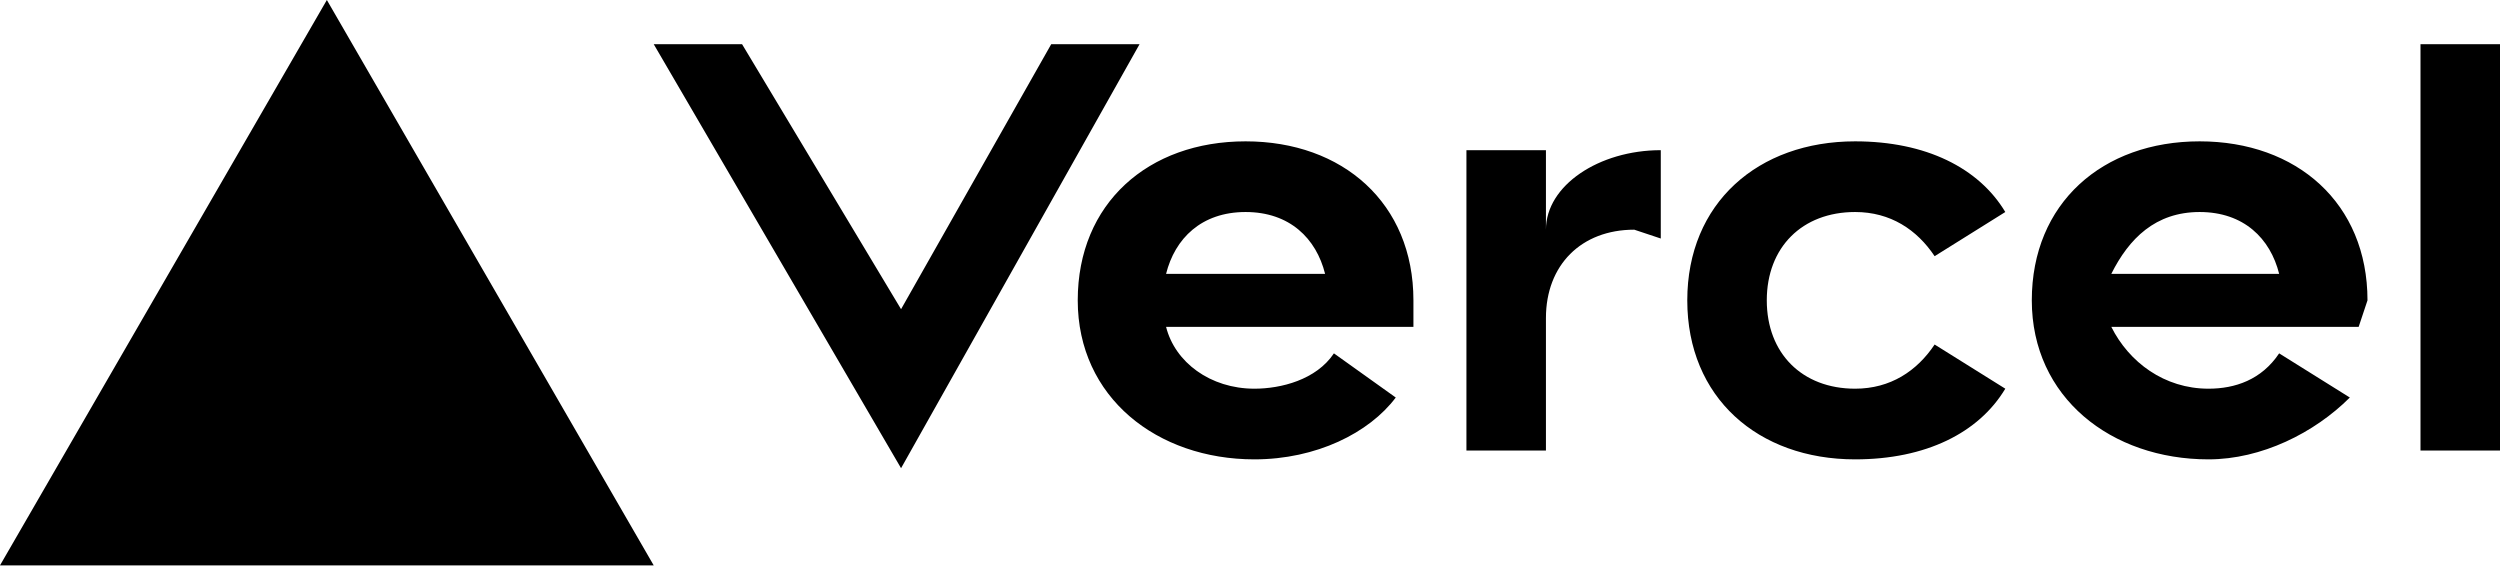
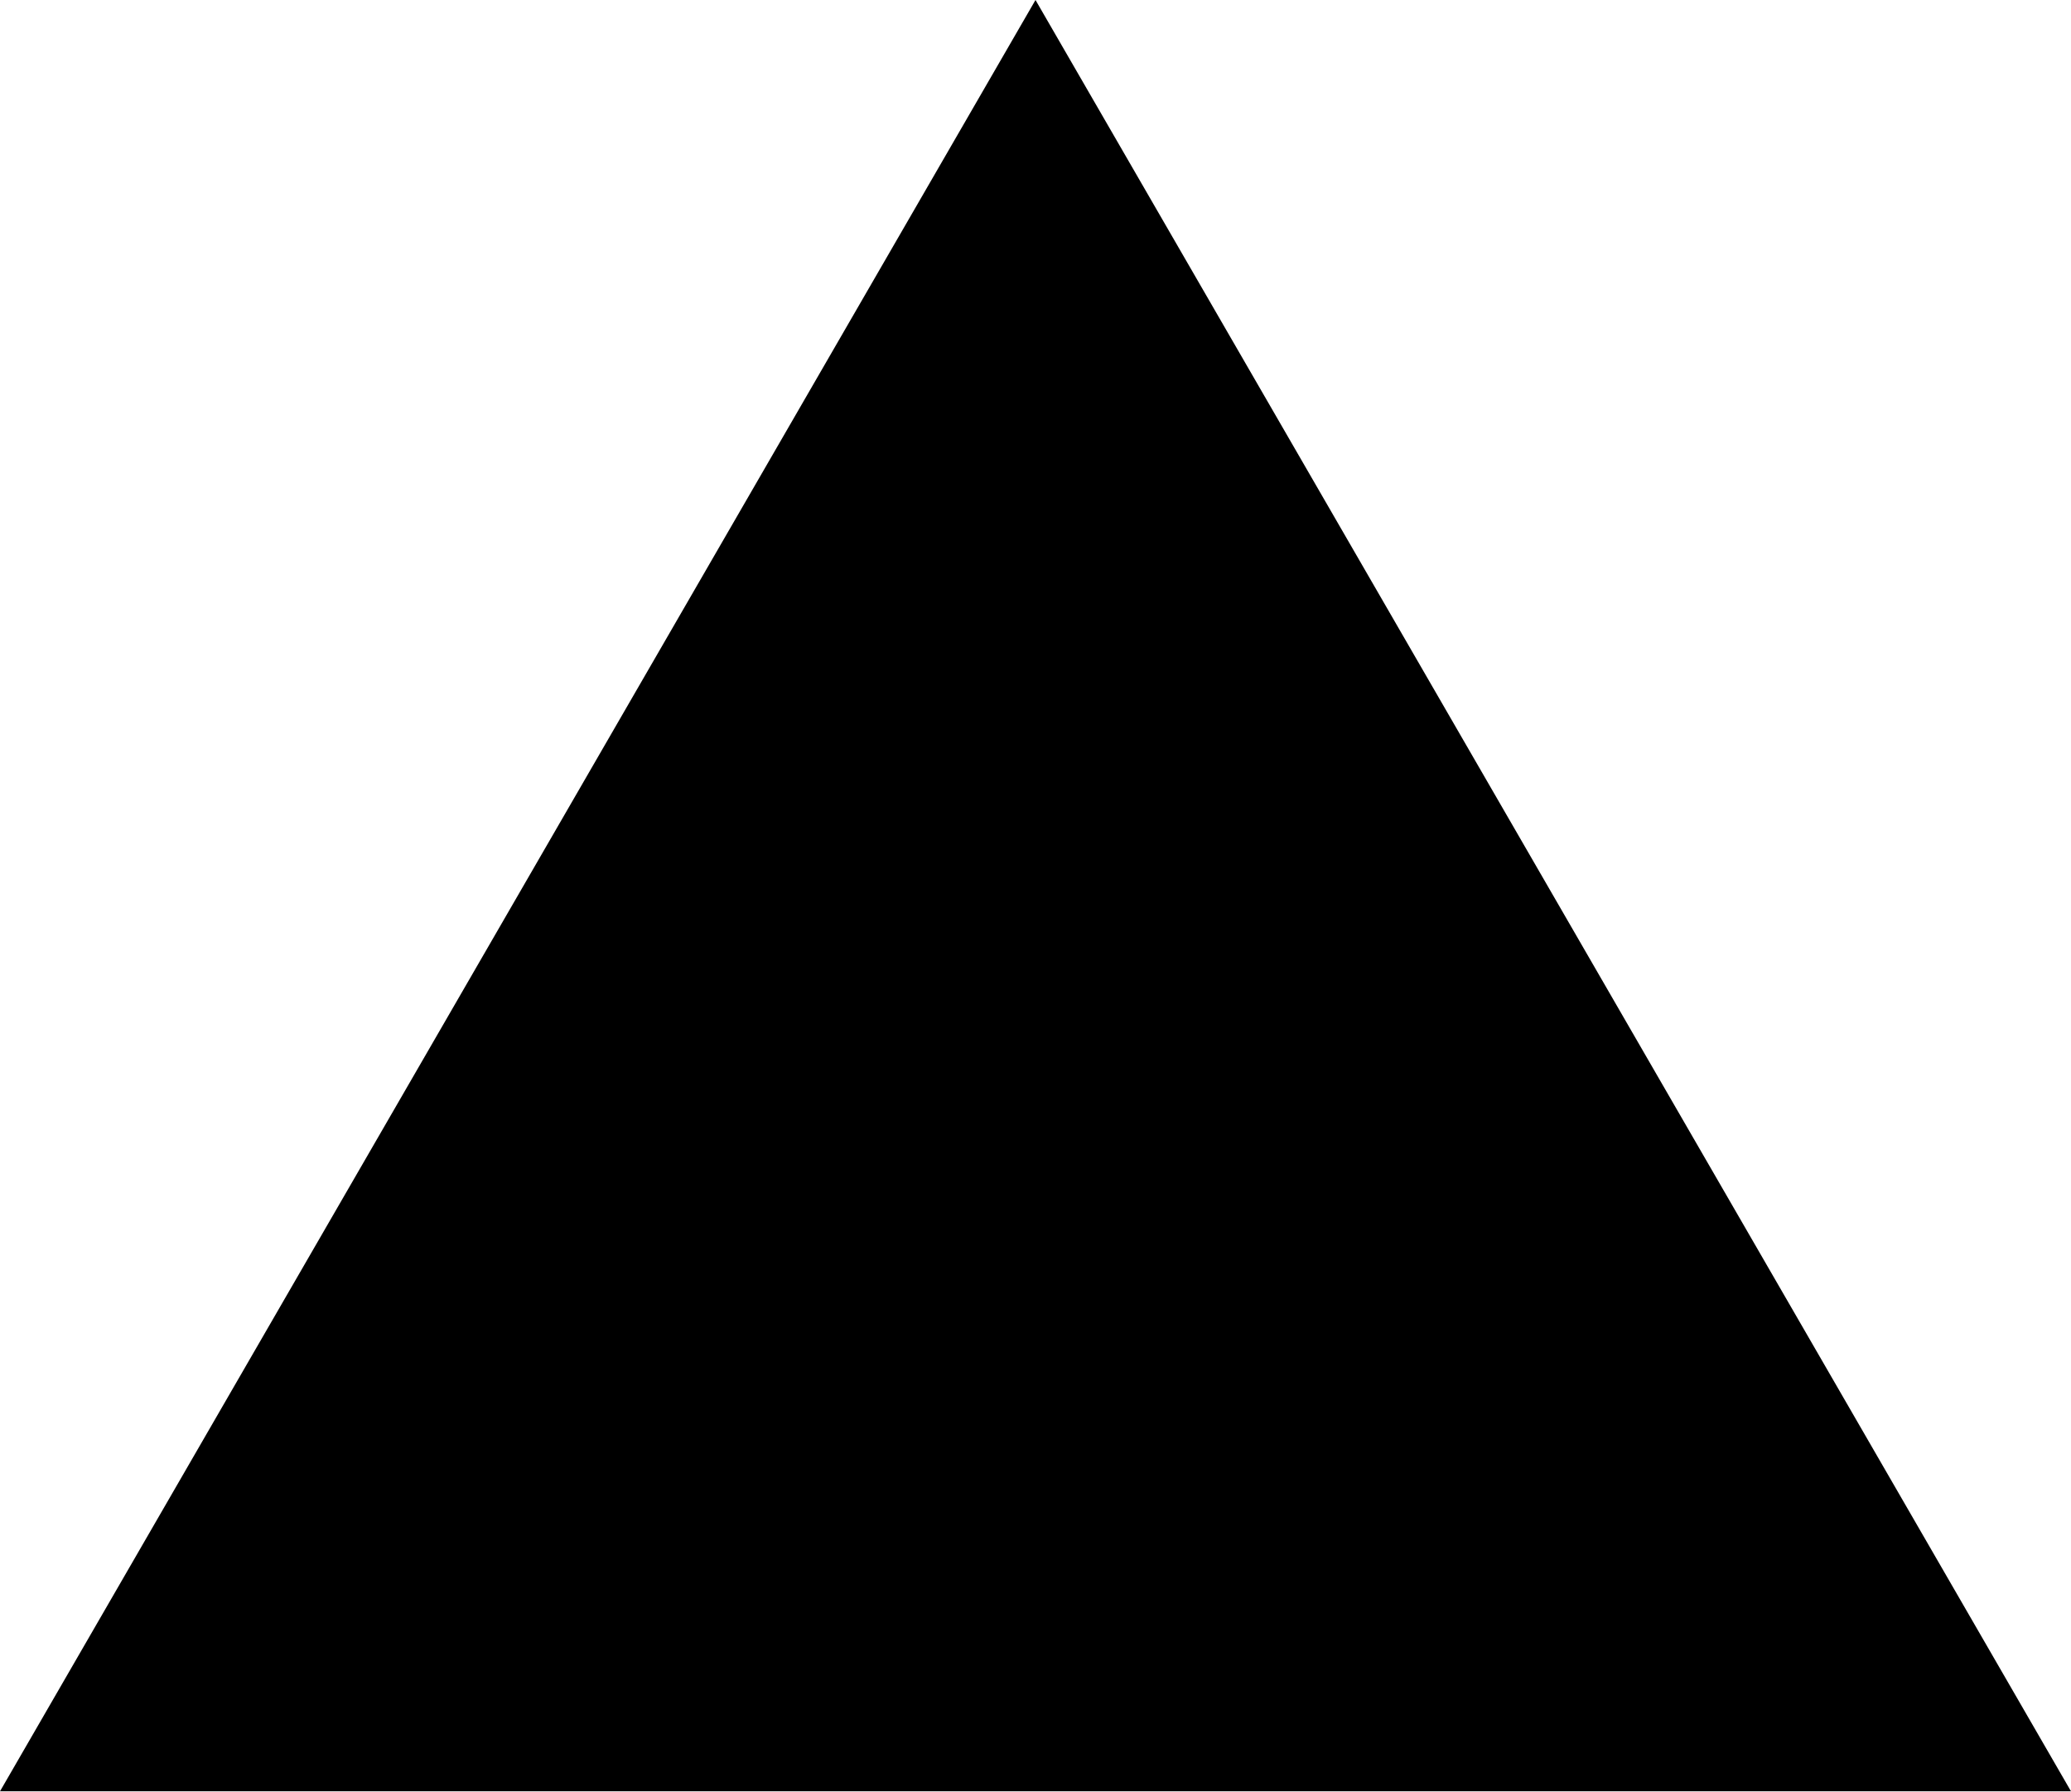
- <svg xmlns="http://www.w3.org/2000/svg" fill="none" viewBox="0 0 283 64">
-   <path fill="black" d="M141 16c-11 0-19 7-19 18s9 18 20 18c7 0 13-3 16-7l-7-5c-2 3-6 4-9 4-5 0-9-3-10-7h28v-3c0-11-8-18-19-18zm-9 15c1-4 4-7 9-7s8 3 9 7h-18zm117-15c-11 0-19 7-19 18s9 18 20 18c6 0 12-3 16-7l-8-5c-2 3-5 4-8 4-5 0-9-3-11-7h28l1-3c0-11-8-18-19-18zm-10 15c2-4 5-7 10-7s8 3 9 7h-19zm-39 3c0 6 4 10 10 10 4 0 7-2 9-5l8 5c-3 5-9 8-17 8-11 0-19-7-19-18s8-18 19-18c8 0 14 3 17 8l-8 5c-2-3-5-5-9-5-6 0-10 4-10 10zm83-29v46h-9V5h9zM37 0l37 64H0L37 0zm92 5-27 48L74 5h10l18 30 17-30h10zm59 12v10l-3-1c-6 0-10 4-10 10v15h-9V17h9v9c0-5 6-9 13-9z" />
+ <svg xmlns="http://www.w3.org/2000/svg" version="1.1" id="Layer_1" x="0px" y="0px" viewBox="0 0 74 64" style="enable-background:new 0 0 74 64;" xml:space="preserve">
+   <path d="M37,0l37,64H0L37,0z" />
</svg>
